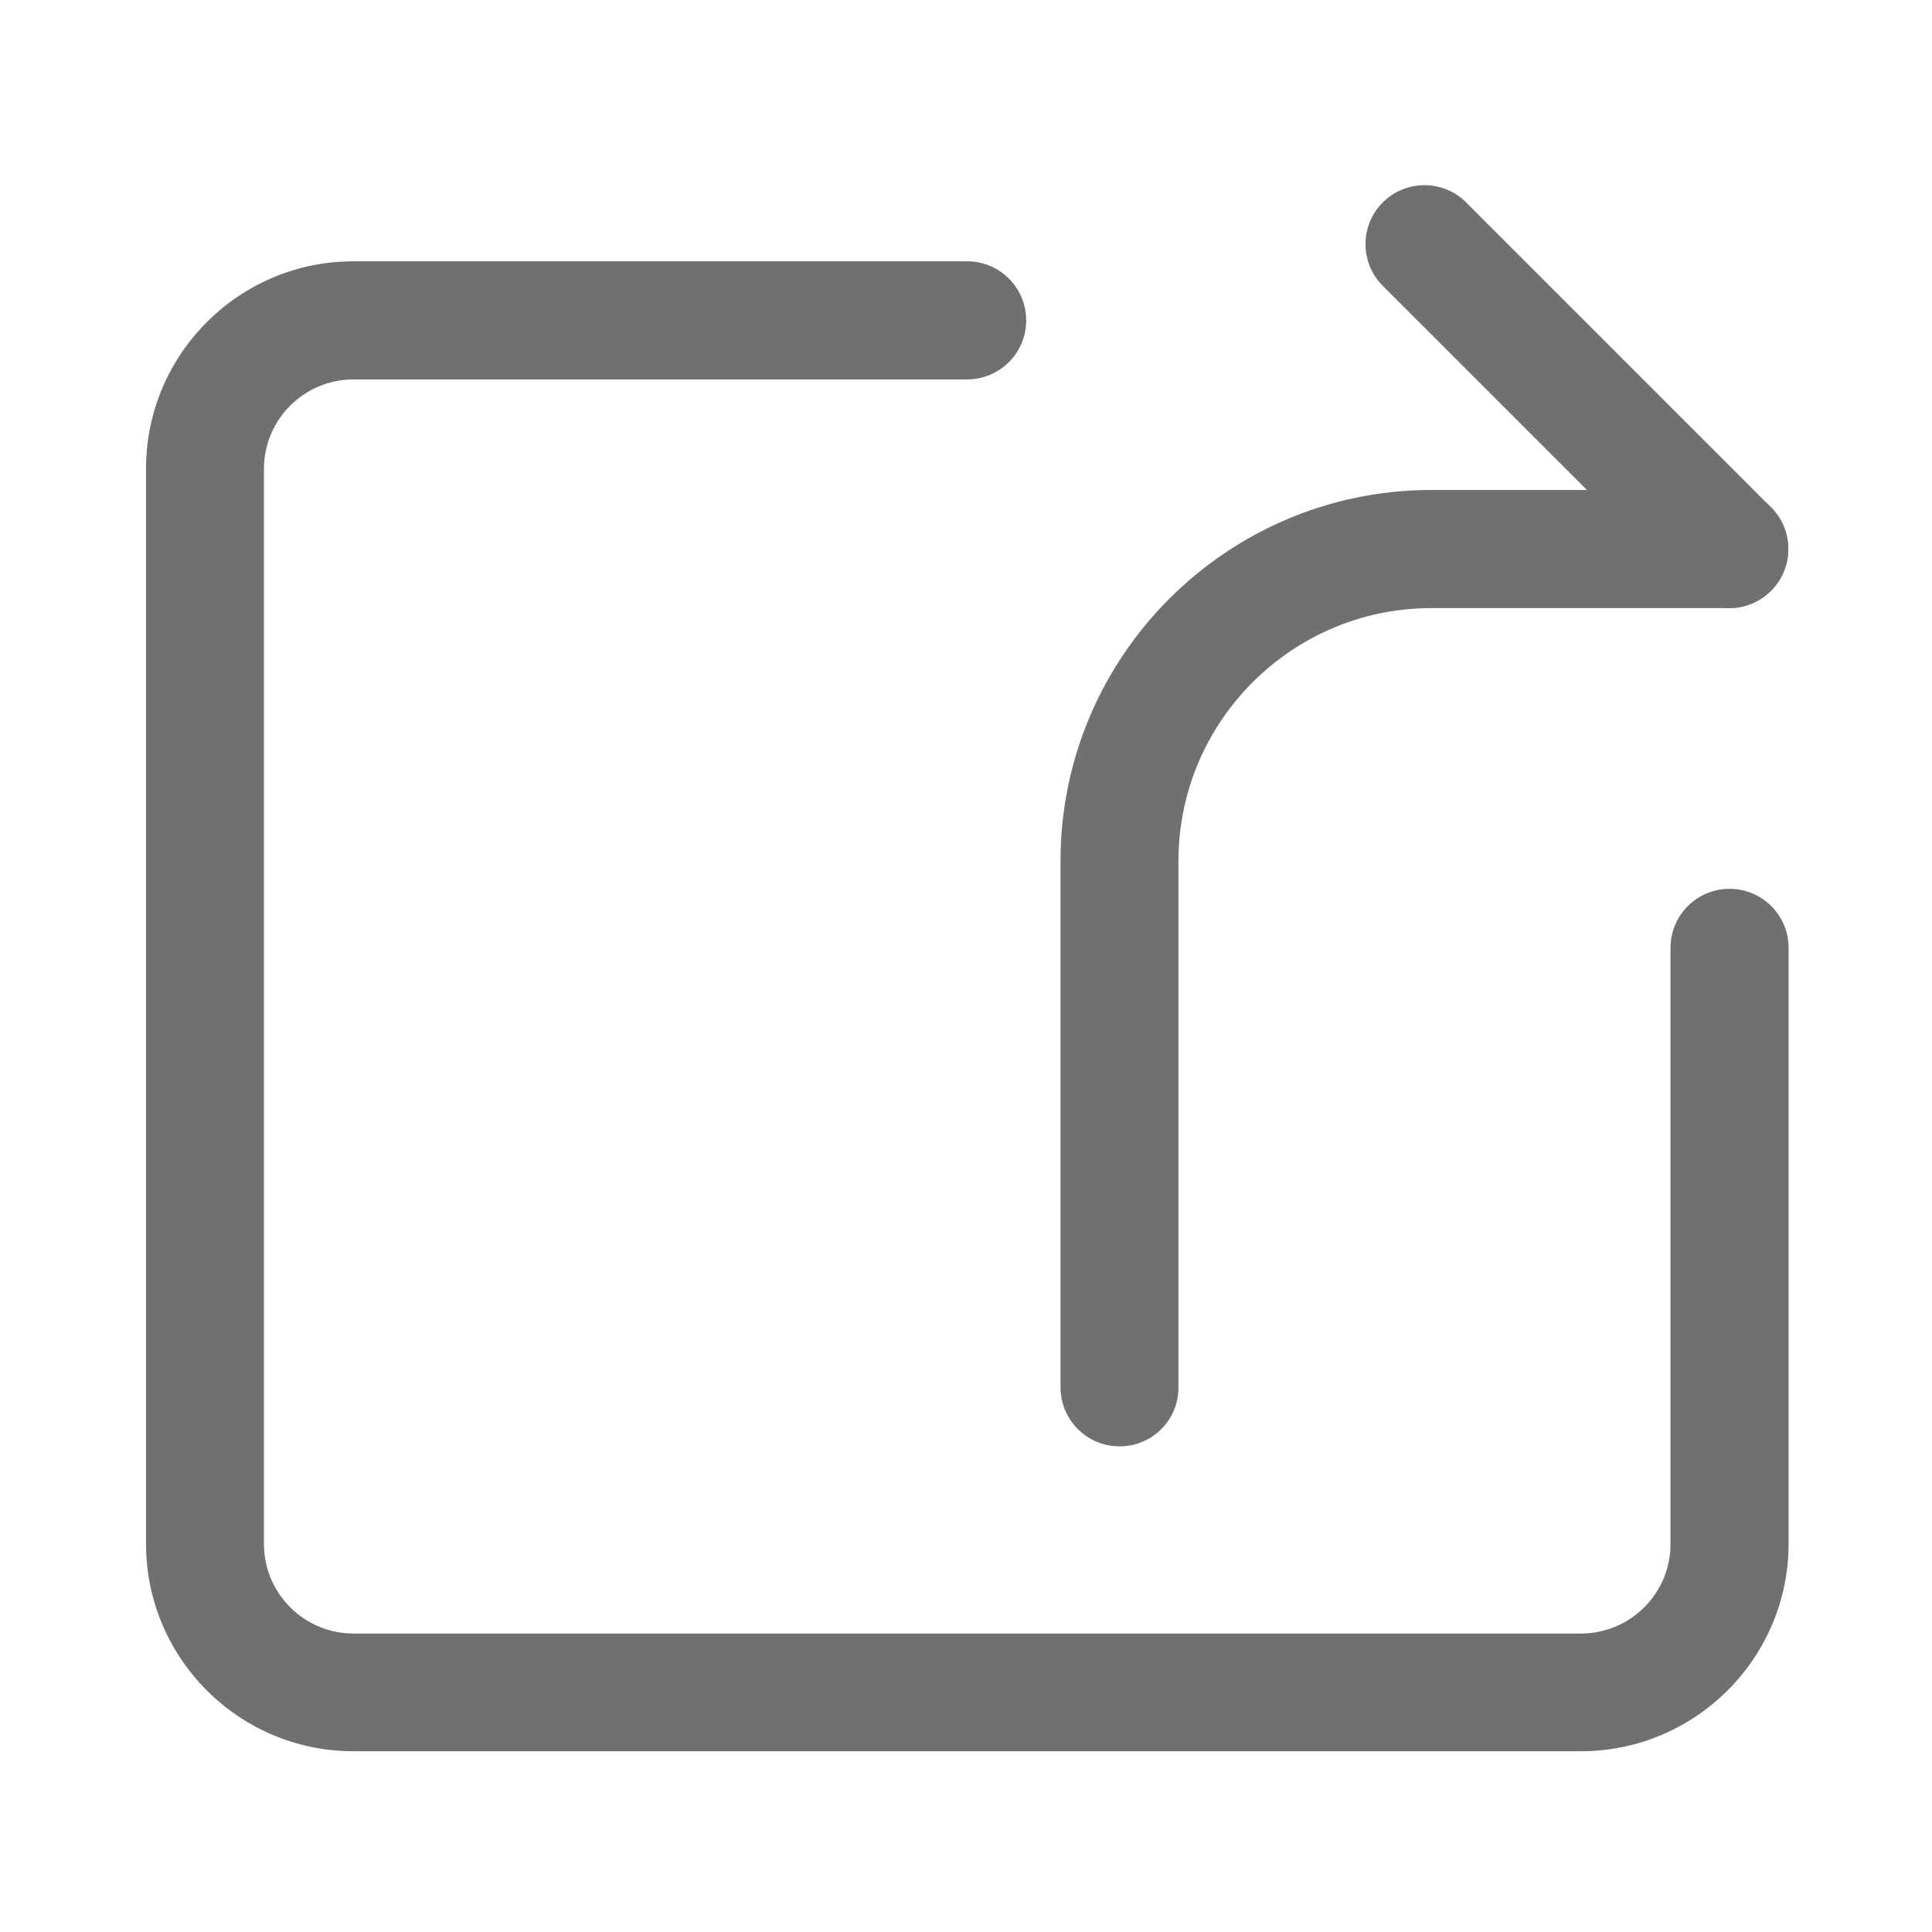
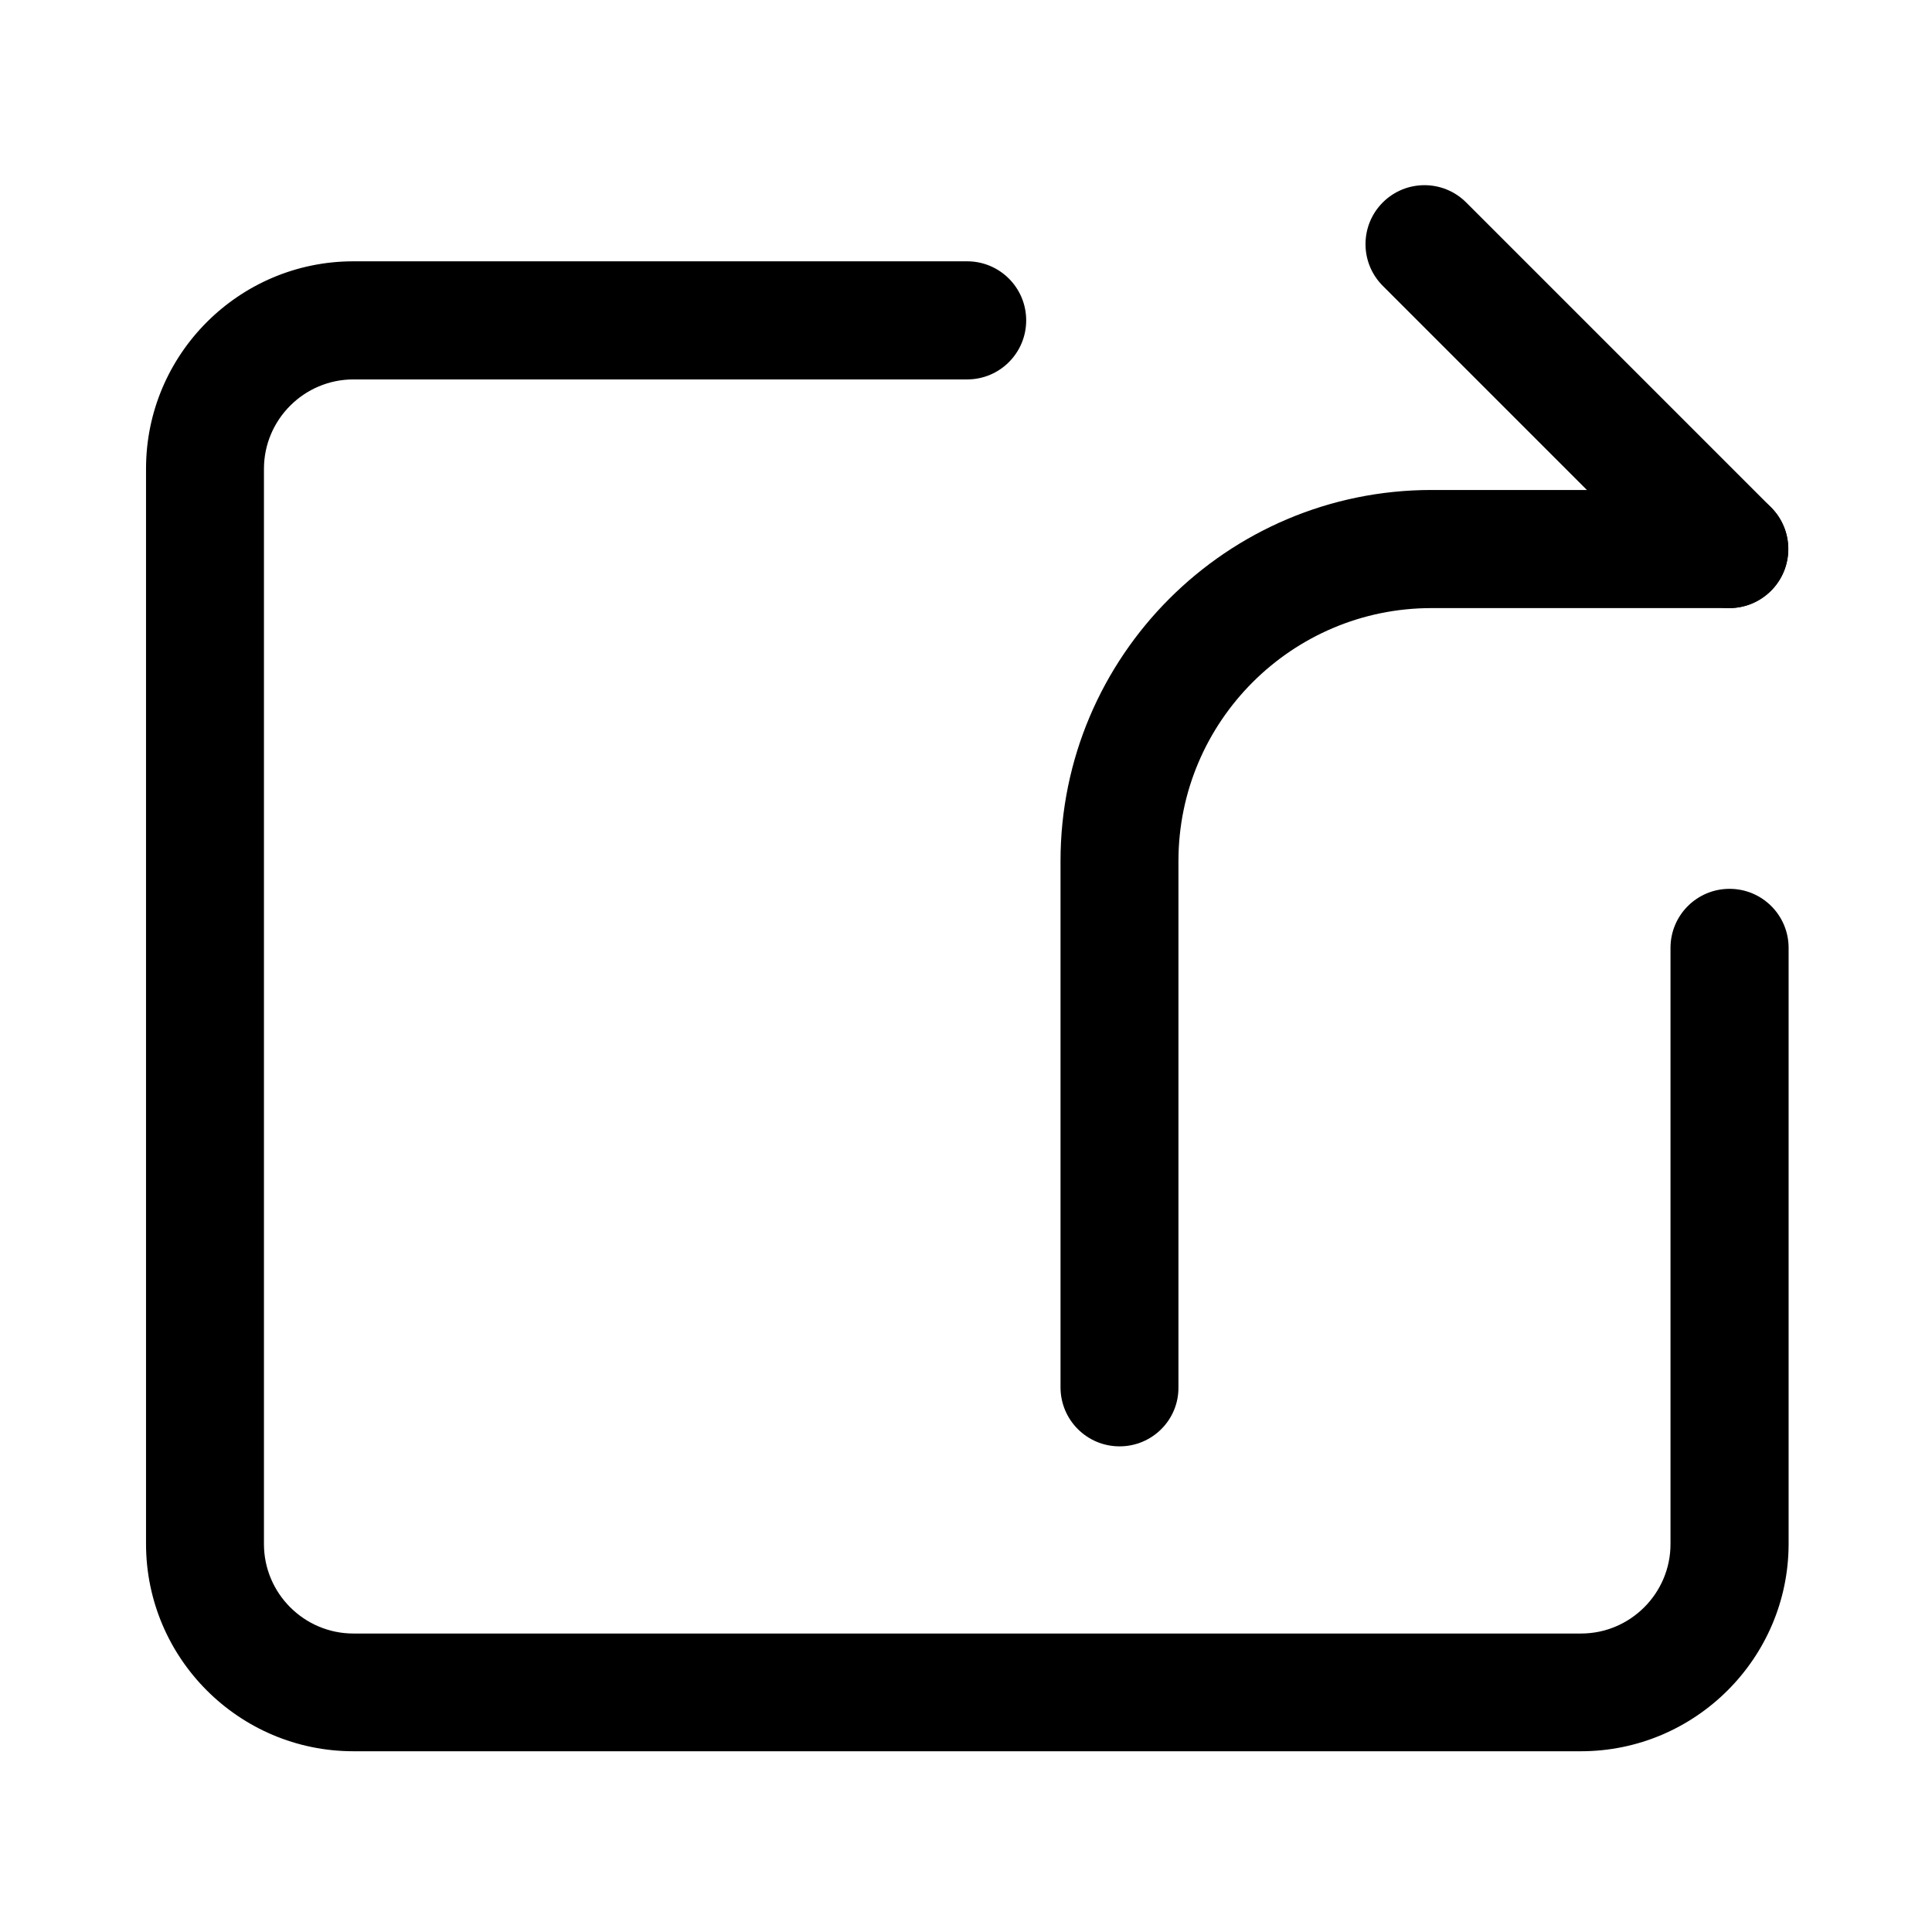
<svg xmlns="http://www.w3.org/2000/svg" t="1686186447439" class="icon" viewBox="0 0 1024 1024" version="1.1" p-id="1157" width="200" height="200">
-   <path d="M837.9 928.2H187.3c-60.6 0-109.9-49.3-109.9-109.9V248.4c0-60.6 49.3-109.9 109.9-109.9h325.3c17.3 0 31.3 14 31.3 31.3s-14 31.3-31.3 31.3H187.3c-26.1 0-47.4 21.3-47.4 47.4v569.9c0 26.1 21.3 47.4 47.4 47.4H838c26.1 0 47.4-21.3 47.4-47.4v-316c0-17.3 14-31.3 31.3-31.3s31.3 14 31.3 31.3v316c-0.1 60.5-49.5 109.8-110.1 109.8z" p-id="1158" fill="#707070" />
-   <path d="M593.4 766.6c-17.3 0-31.3-14-31.3-31.3v-279c0-108.4 88.2-196.6 196.6-196.6h157.8c17.3 0 31.3 14 31.3 31.3s-14 31.3-31.3 31.3H758.7c-73.9 0-134.1 60.1-134.1 134.1v279c0.1 17.2-13.9 31.2-31.2 31.2z" p-id="1159" fill="#707070" />
-   <path d="M916.6 322.3c-8 0-16-3.1-22.1-9.2L732.9 151.5c-12.2-12.2-12.2-32 0-44.2s32-12.2 44.2 0l161.6 161.6c12.2 12.2 12.2 32 0 44.2-6.1 6.1-14.1 9.2-22.1 9.2z" p-id="1160" fill="#707070" />
+   <path d="M837.9 928.2H187.3c-60.6 0-109.9-49.3-109.9-109.9V248.4c0-60.6 49.3-109.9 109.9-109.9h325.3c17.3 0 31.3 14 31.3 31.3s-14 31.3-31.3 31.3H187.3c-26.1 0-47.4 21.3-47.4 47.4v569.9c0 26.1 21.3 47.4 47.4 47.4H838c26.1 0 47.4-21.3 47.4-47.4v-316c0-17.3 14-31.3 31.3-31.3s31.3 14 31.3 31.3v316c-0.1 60.5-49.5 109.8-110.1 109.8z" p-id="1158" fill="currentColor" />
+   <path d="M593.4 766.6c-17.3 0-31.3-14-31.3-31.3v-279c0-108.4 88.2-196.6 196.6-196.6h157.8c17.3 0 31.3 14 31.3 31.3s-14 31.3-31.3 31.3H758.7c-73.9 0-134.1 60.1-134.1 134.1v279c0.1 17.2-13.9 31.2-31.2 31.2z" p-id="1159" fill="currentColor" />
+   <path d="M916.6 322.3c-8 0-16-3.1-22.1-9.2L732.9 151.5c-12.2-12.2-12.2-32 0-44.2s32-12.2 44.2 0l161.6 161.6c12.2 12.2 12.2 32 0 44.2-6.1 6.1-14.1 9.2-22.1 9.2z" p-id="1160" fill="currentColor" />
</svg>
